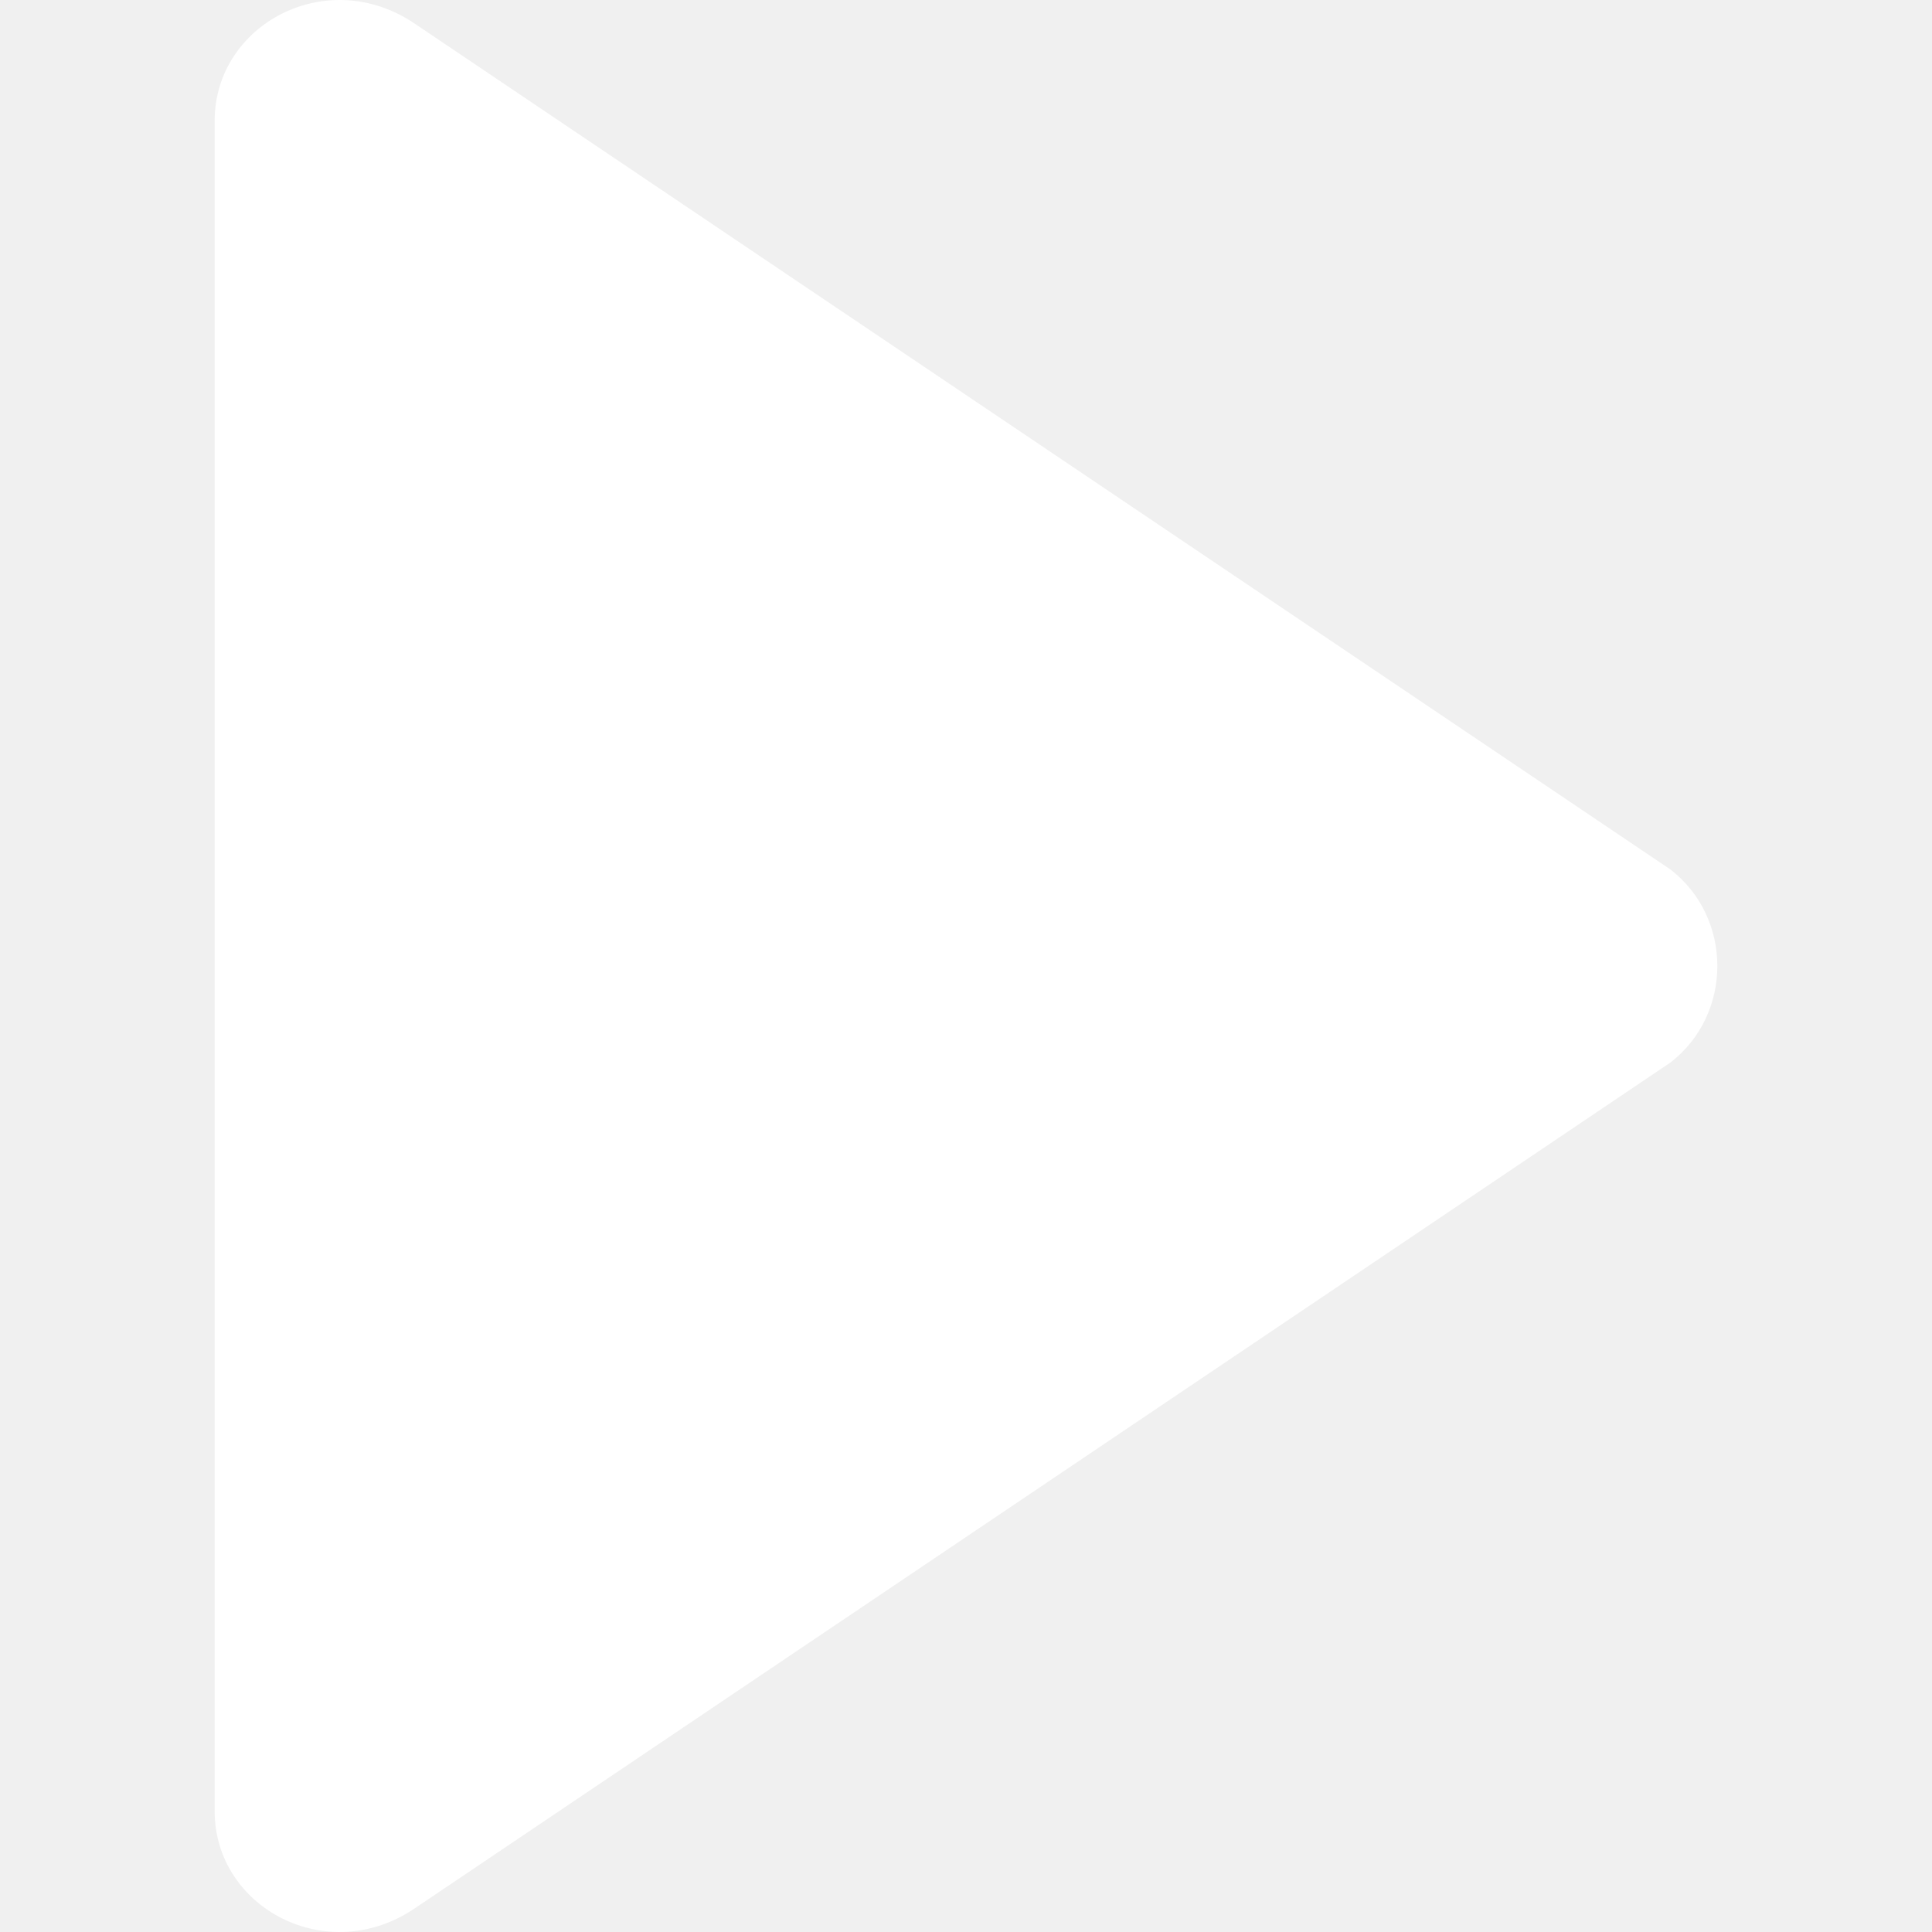
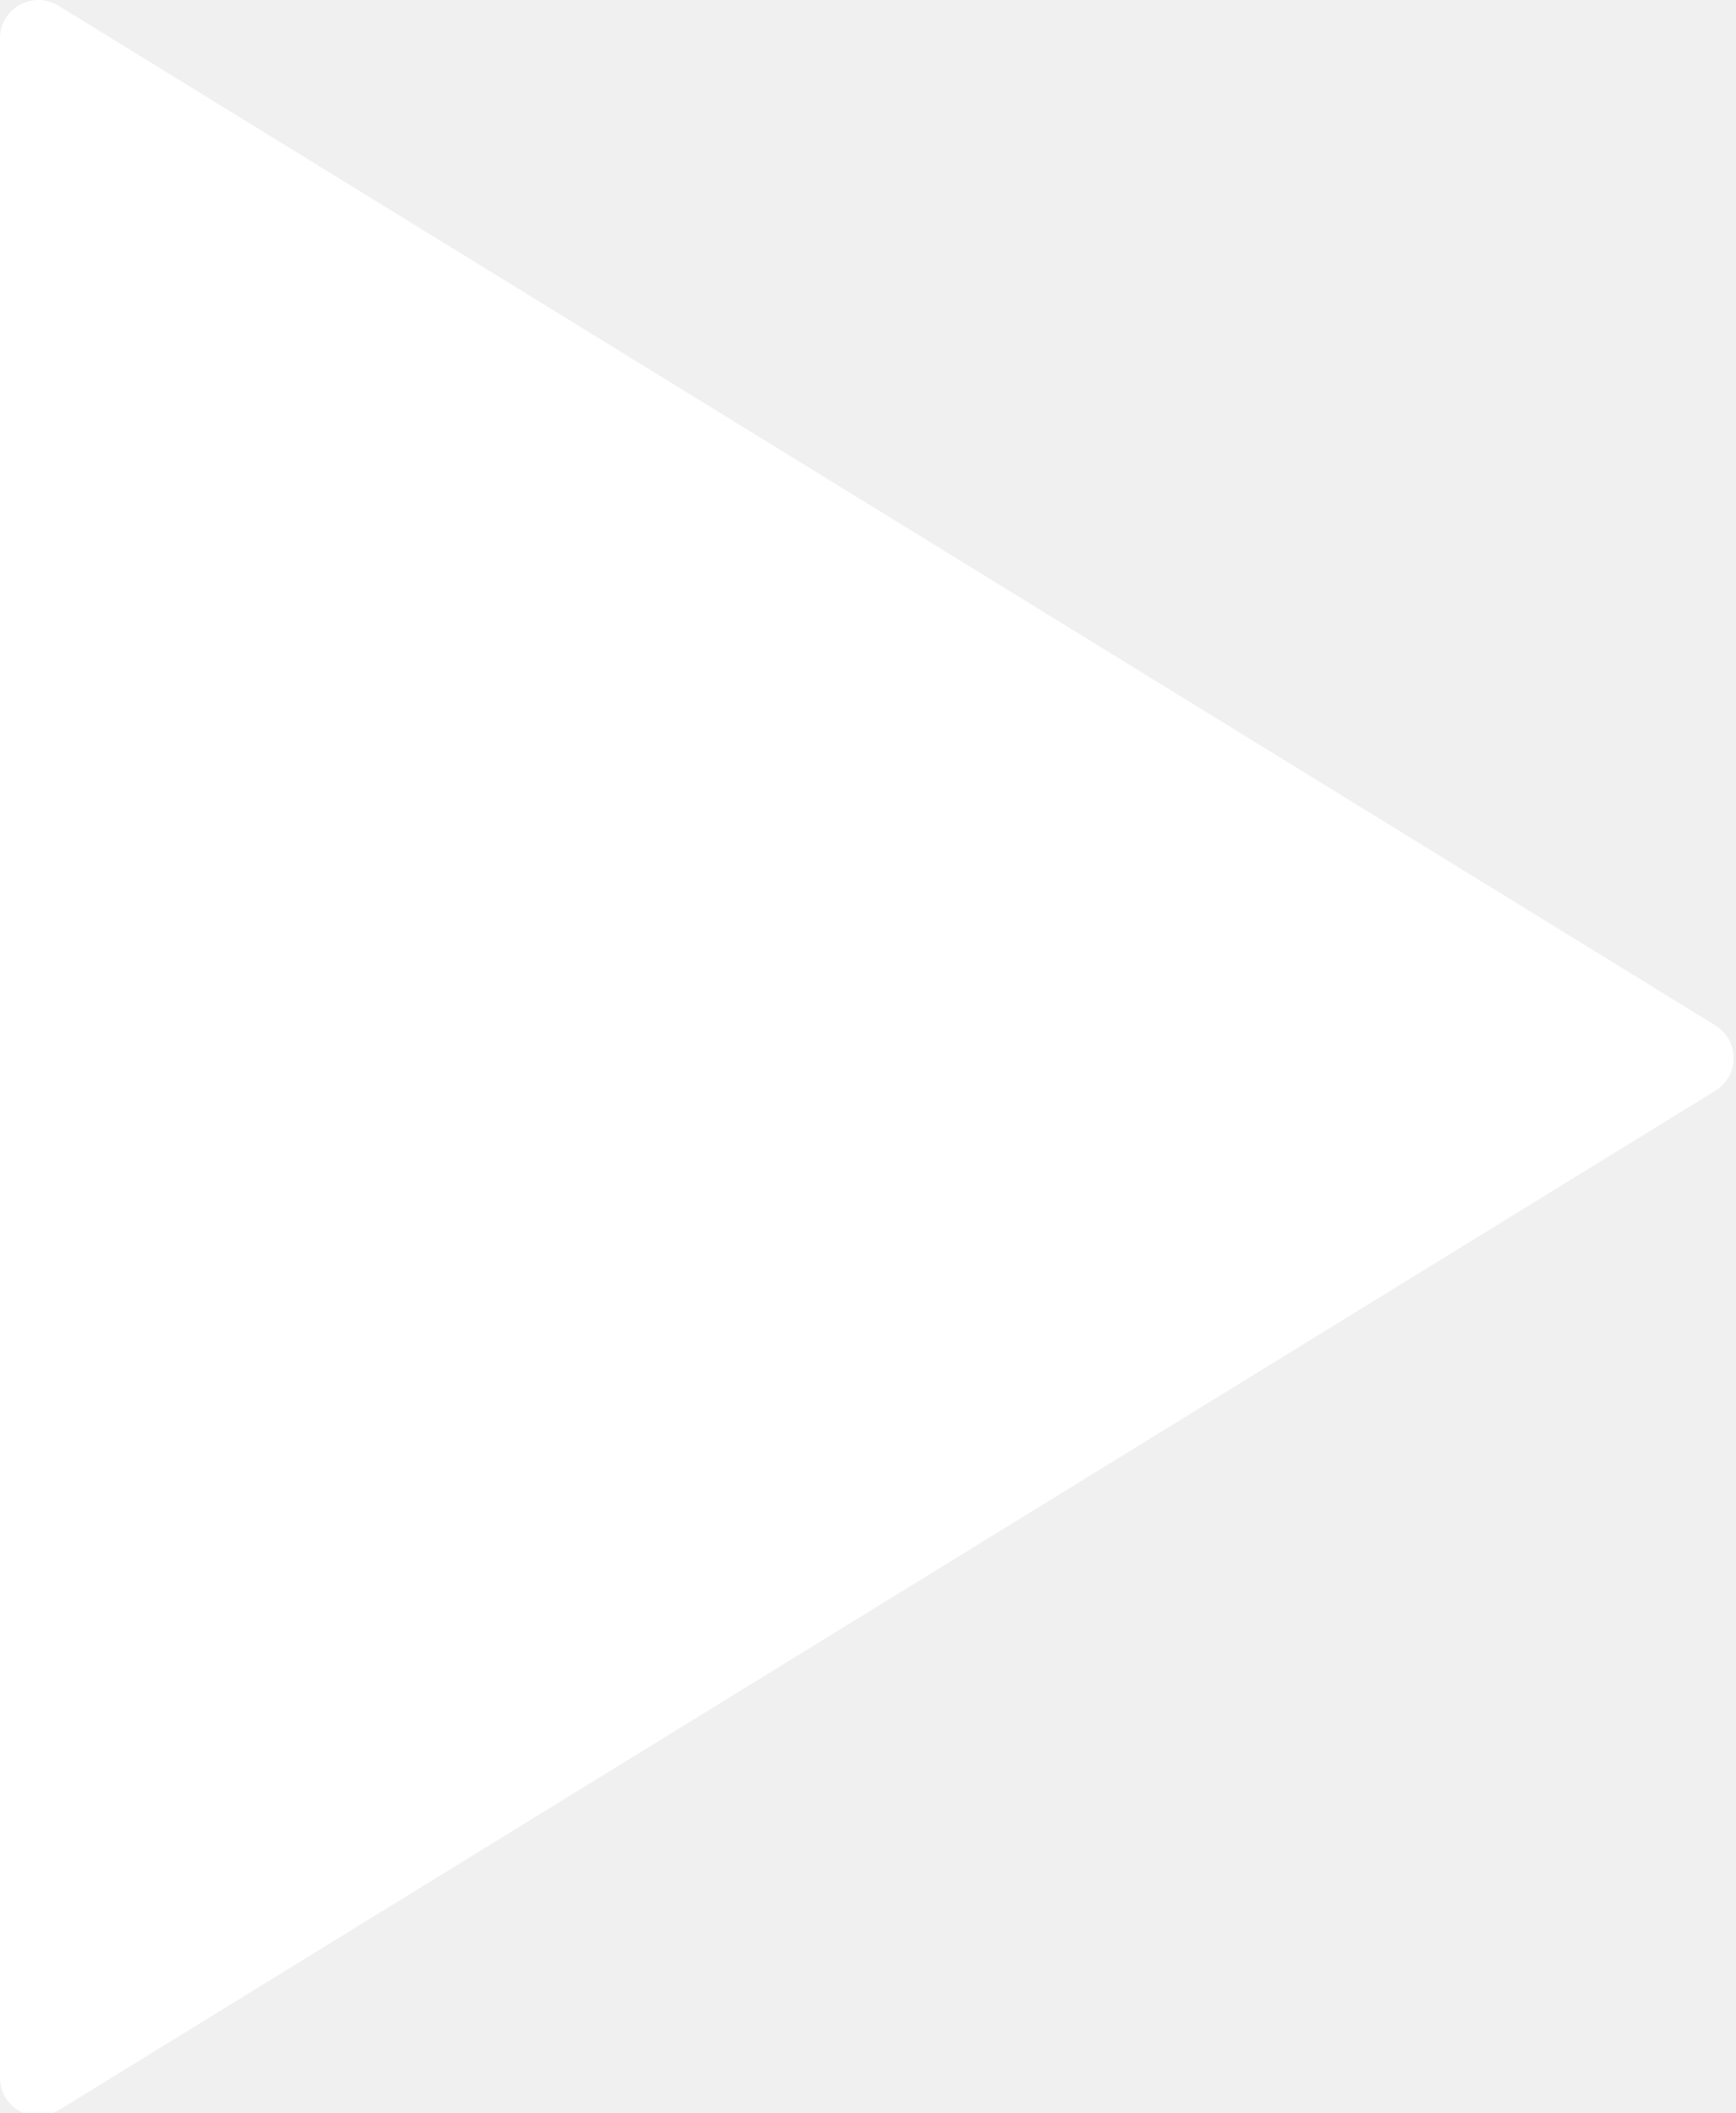
- <svg xmlns="http://www.w3.org/2000/svg" width="18px" height="18px" viewBox="0 0 18 18" version="1.1">
-   <g>
-     <path d="M15.562,8.1 L3.871,0.225 C3.052,-0.337 2,0.225 2,1.125 L2,16.875 C2,17.775 3.052,18.337 3.871,17.775 L15.562,9.9 C16.146,9.45 16.146,8.55 15.562,8.1 L15.562,8.1 Z" fill="#FFFFFF" />
+ <svg xmlns="http://www.w3.org/2000/svg" width="23px" height="28px" viewBox="0 0 23 28" version="1.1">
+   <defs />
+   <g id="Page-1" stroke="none" stroke-width="1" fill="none" fill-rule="evenodd">
+     <path d="M0.775,0.076 L22.731,13.588 C23.054,13.786 23.054,14.255 22.731,14.454 L0.775,27.965 C0.436,28.174 0,27.93 0,27.532 L0,0.509 C0,0.111 0.436,-0.132 0.775,0.076" id="play" fill="#FFFFFF" />
  </g>
</svg>
